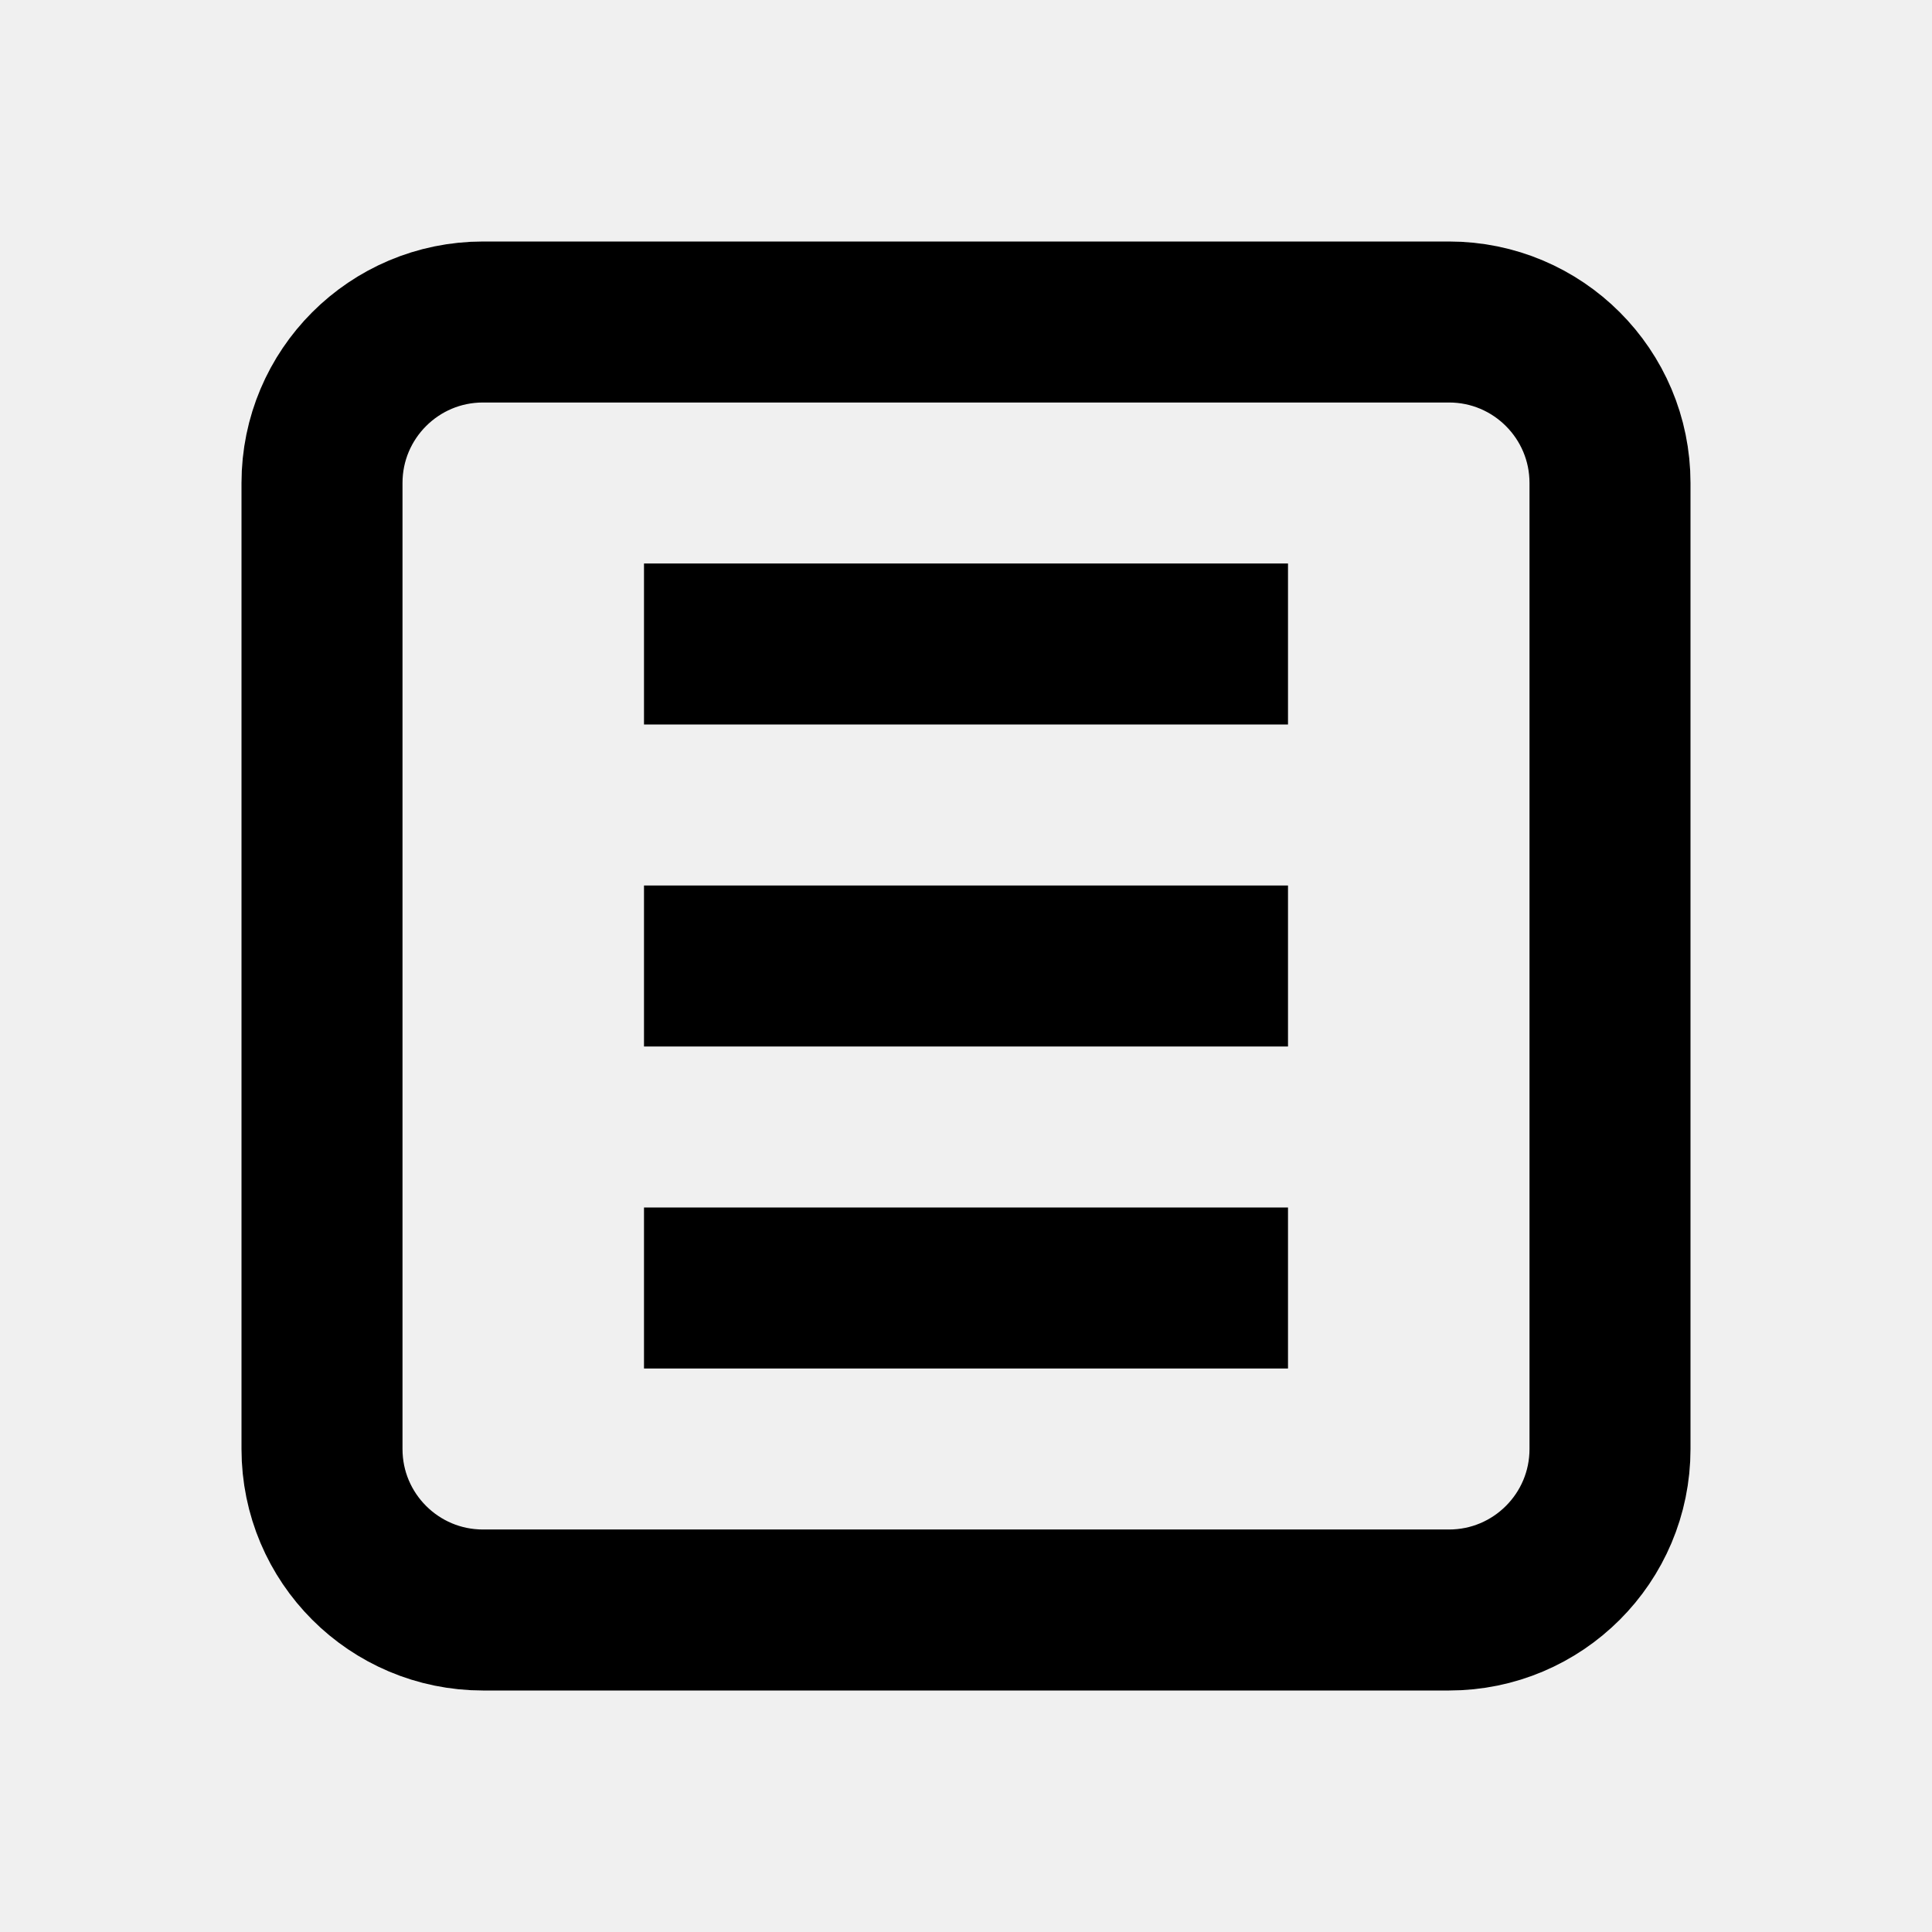
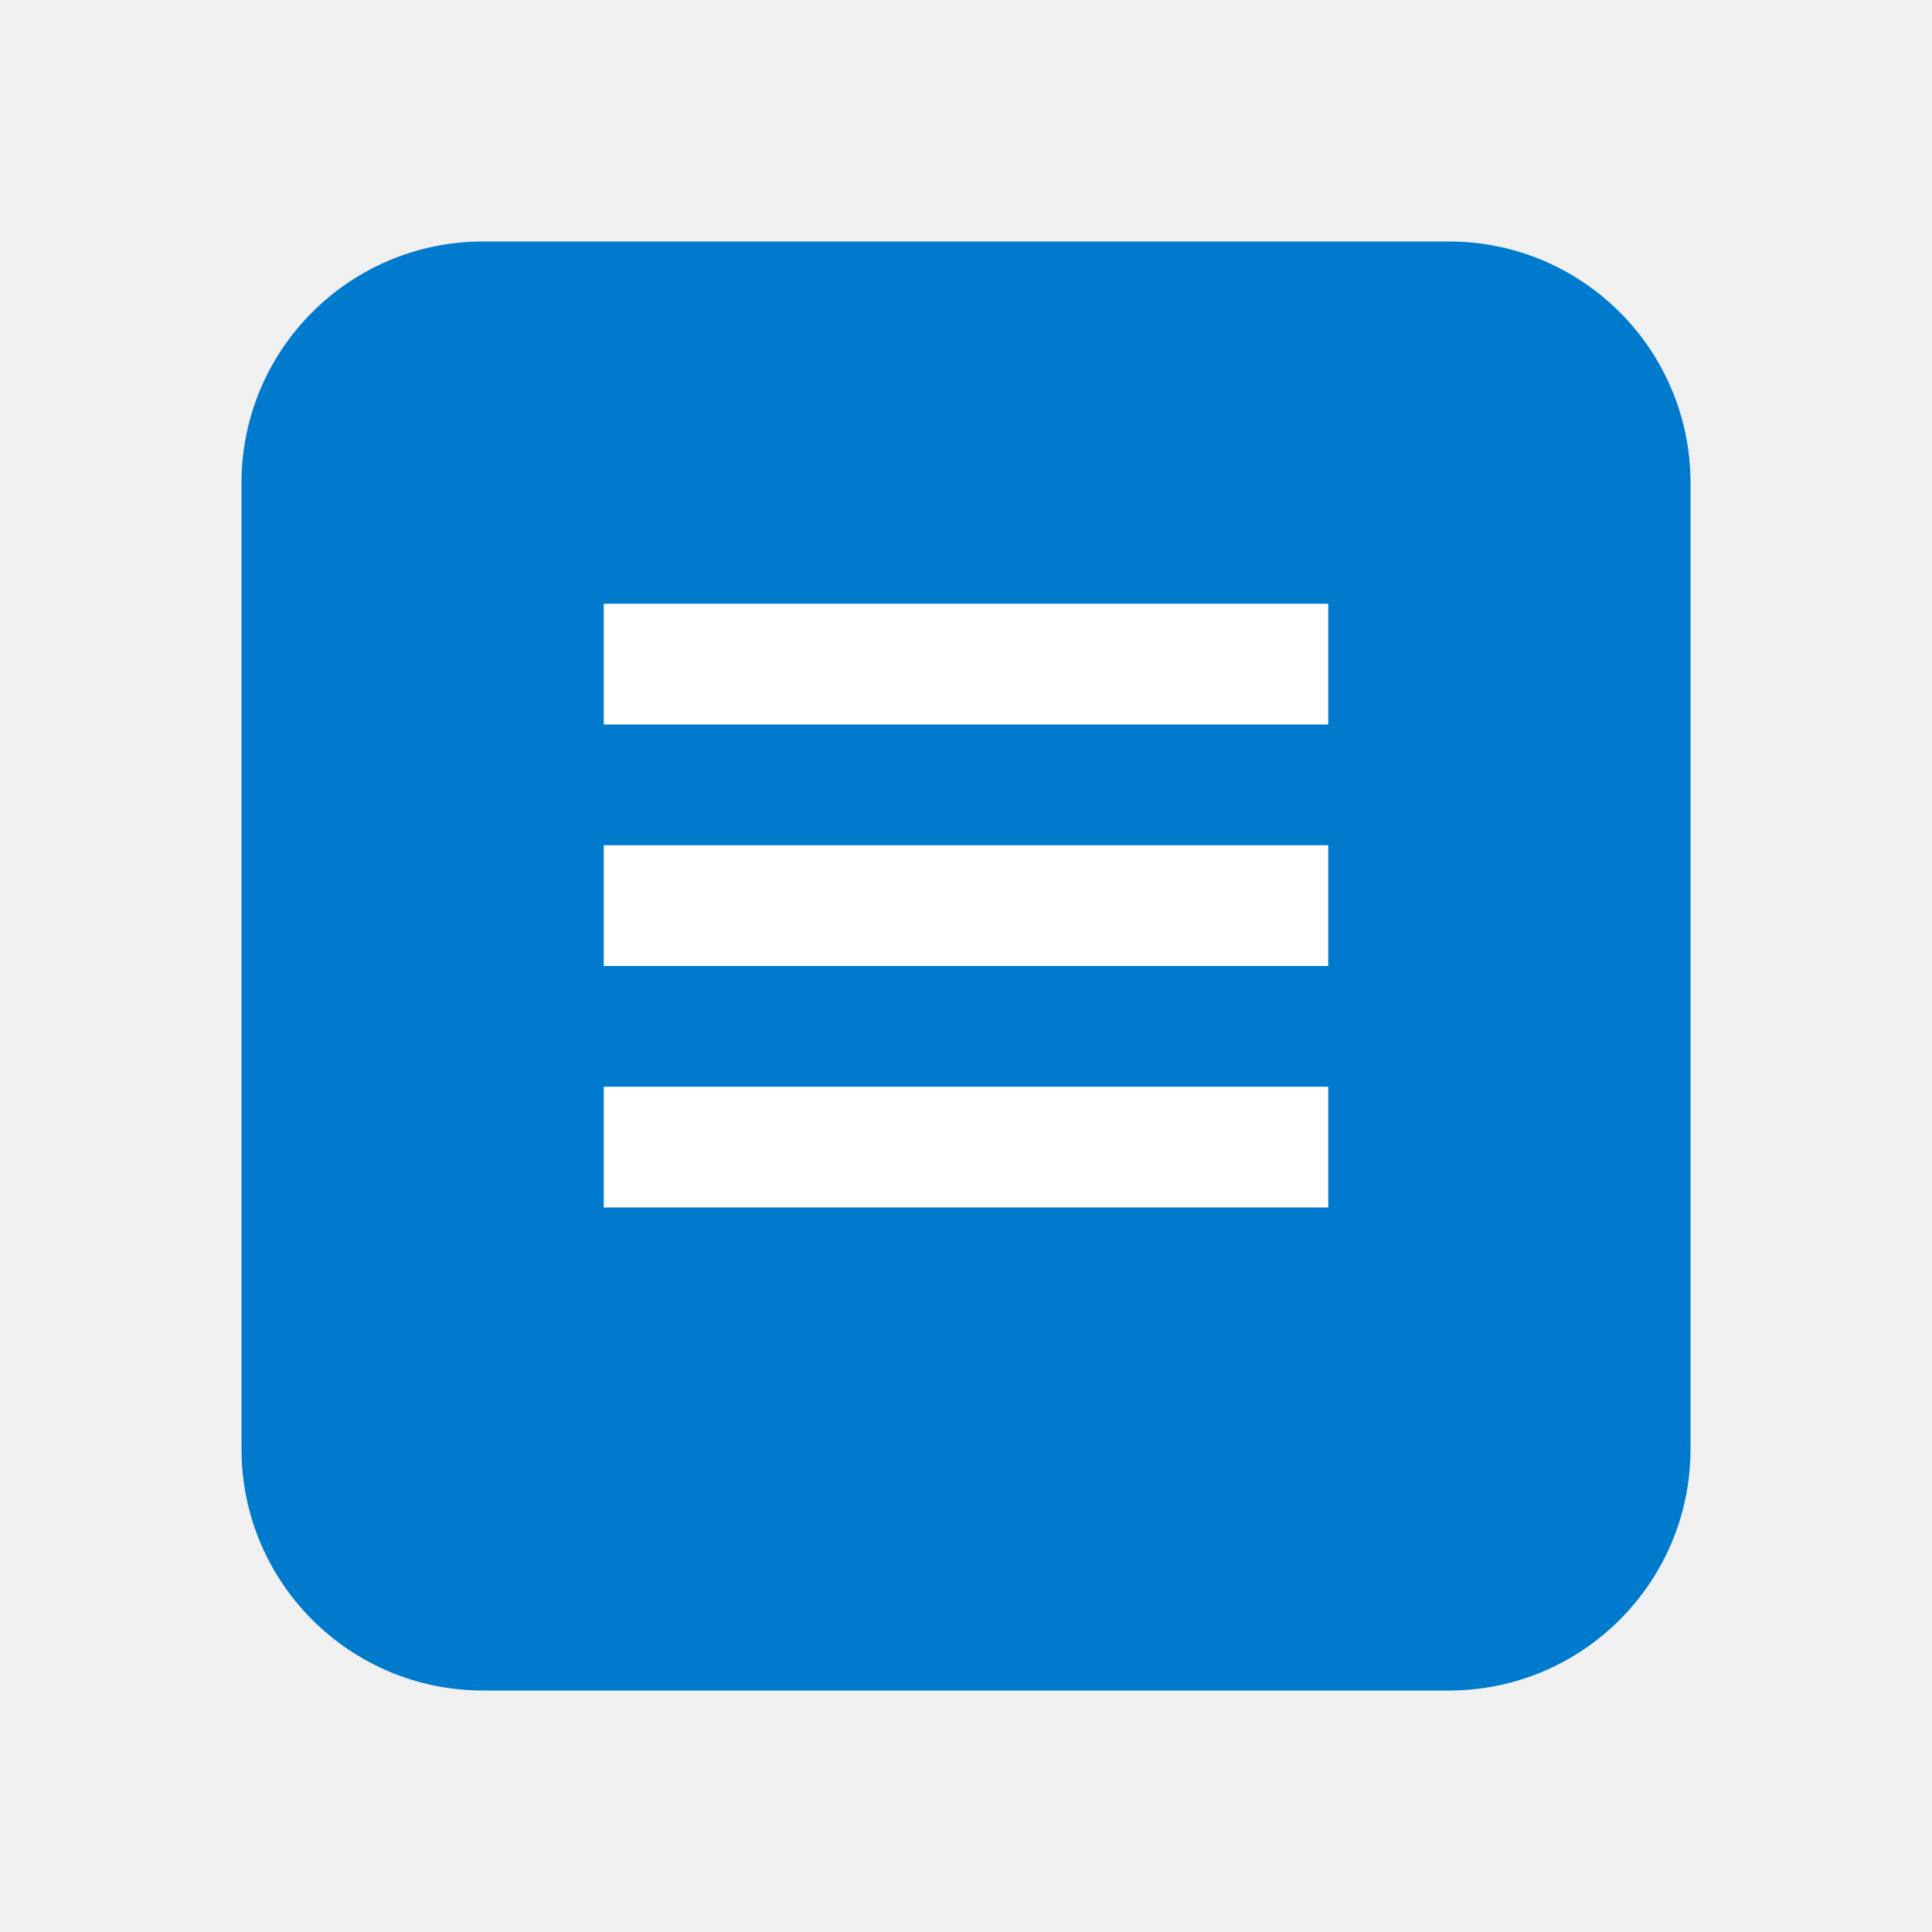
- <svg xmlns="http://www.w3.org/2000/svg" width="24" height="24" viewBox="0 0 24 24" fill="none">
-   <rect x="4" y="4" width="16" height="16" rx="2" stroke="currentColor" stroke-width="2" />
-   <line x1="8" y1="8" x2="16" y2="8" stroke="currentColor" stroke-width="2" />
-   <line x1="8" y1="12" x2="16" y2="12" stroke="currentColor" stroke-width="2" />
-   <line x1="8" y1="16" x2="16" y2="16" stroke="currentColor" stroke-width="2" />
+ <svg xmlns="http://www.w3.org/2000/svg" width="128" height="128" viewBox="0 0 128 128" fill="none">
+   <rect x="16" y="16" width="96" height="96" rx="16" fill="#007ACC" />
+   <path d="M40 40H88V48H40V40ZM40 56H88V64H40V56ZM40 72H88V80H40V72Z" fill="white" />
</svg>
